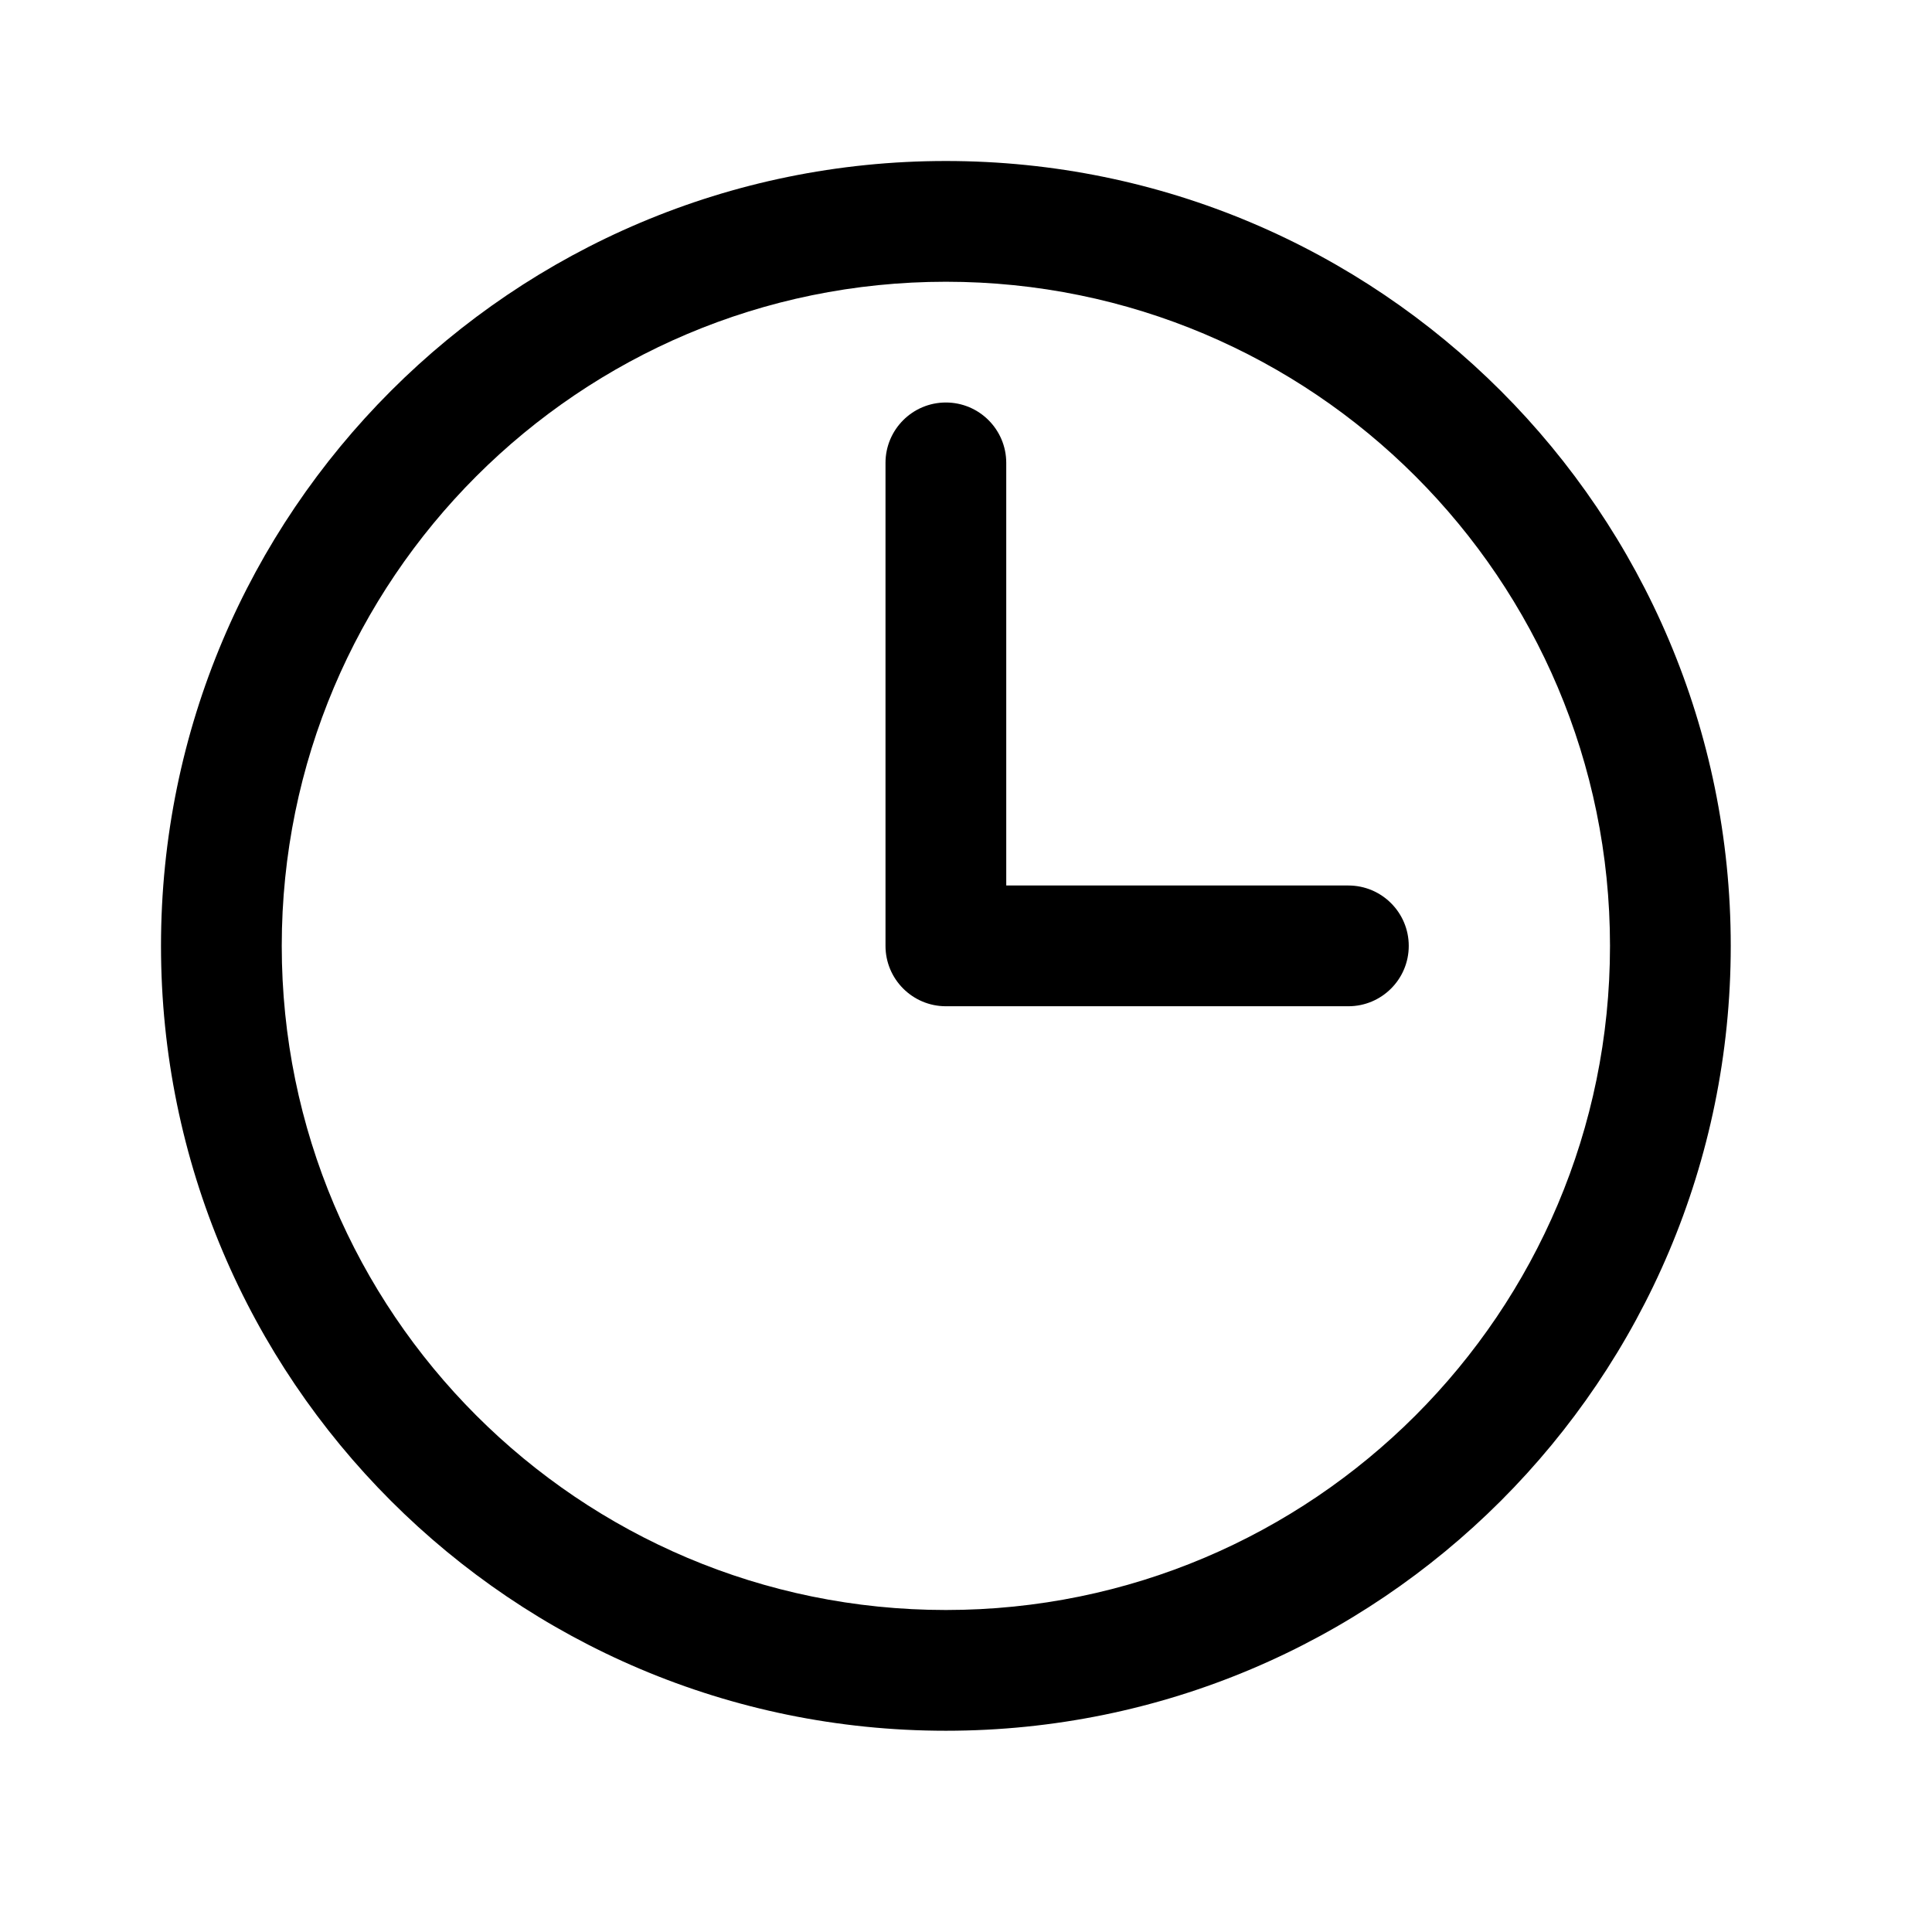
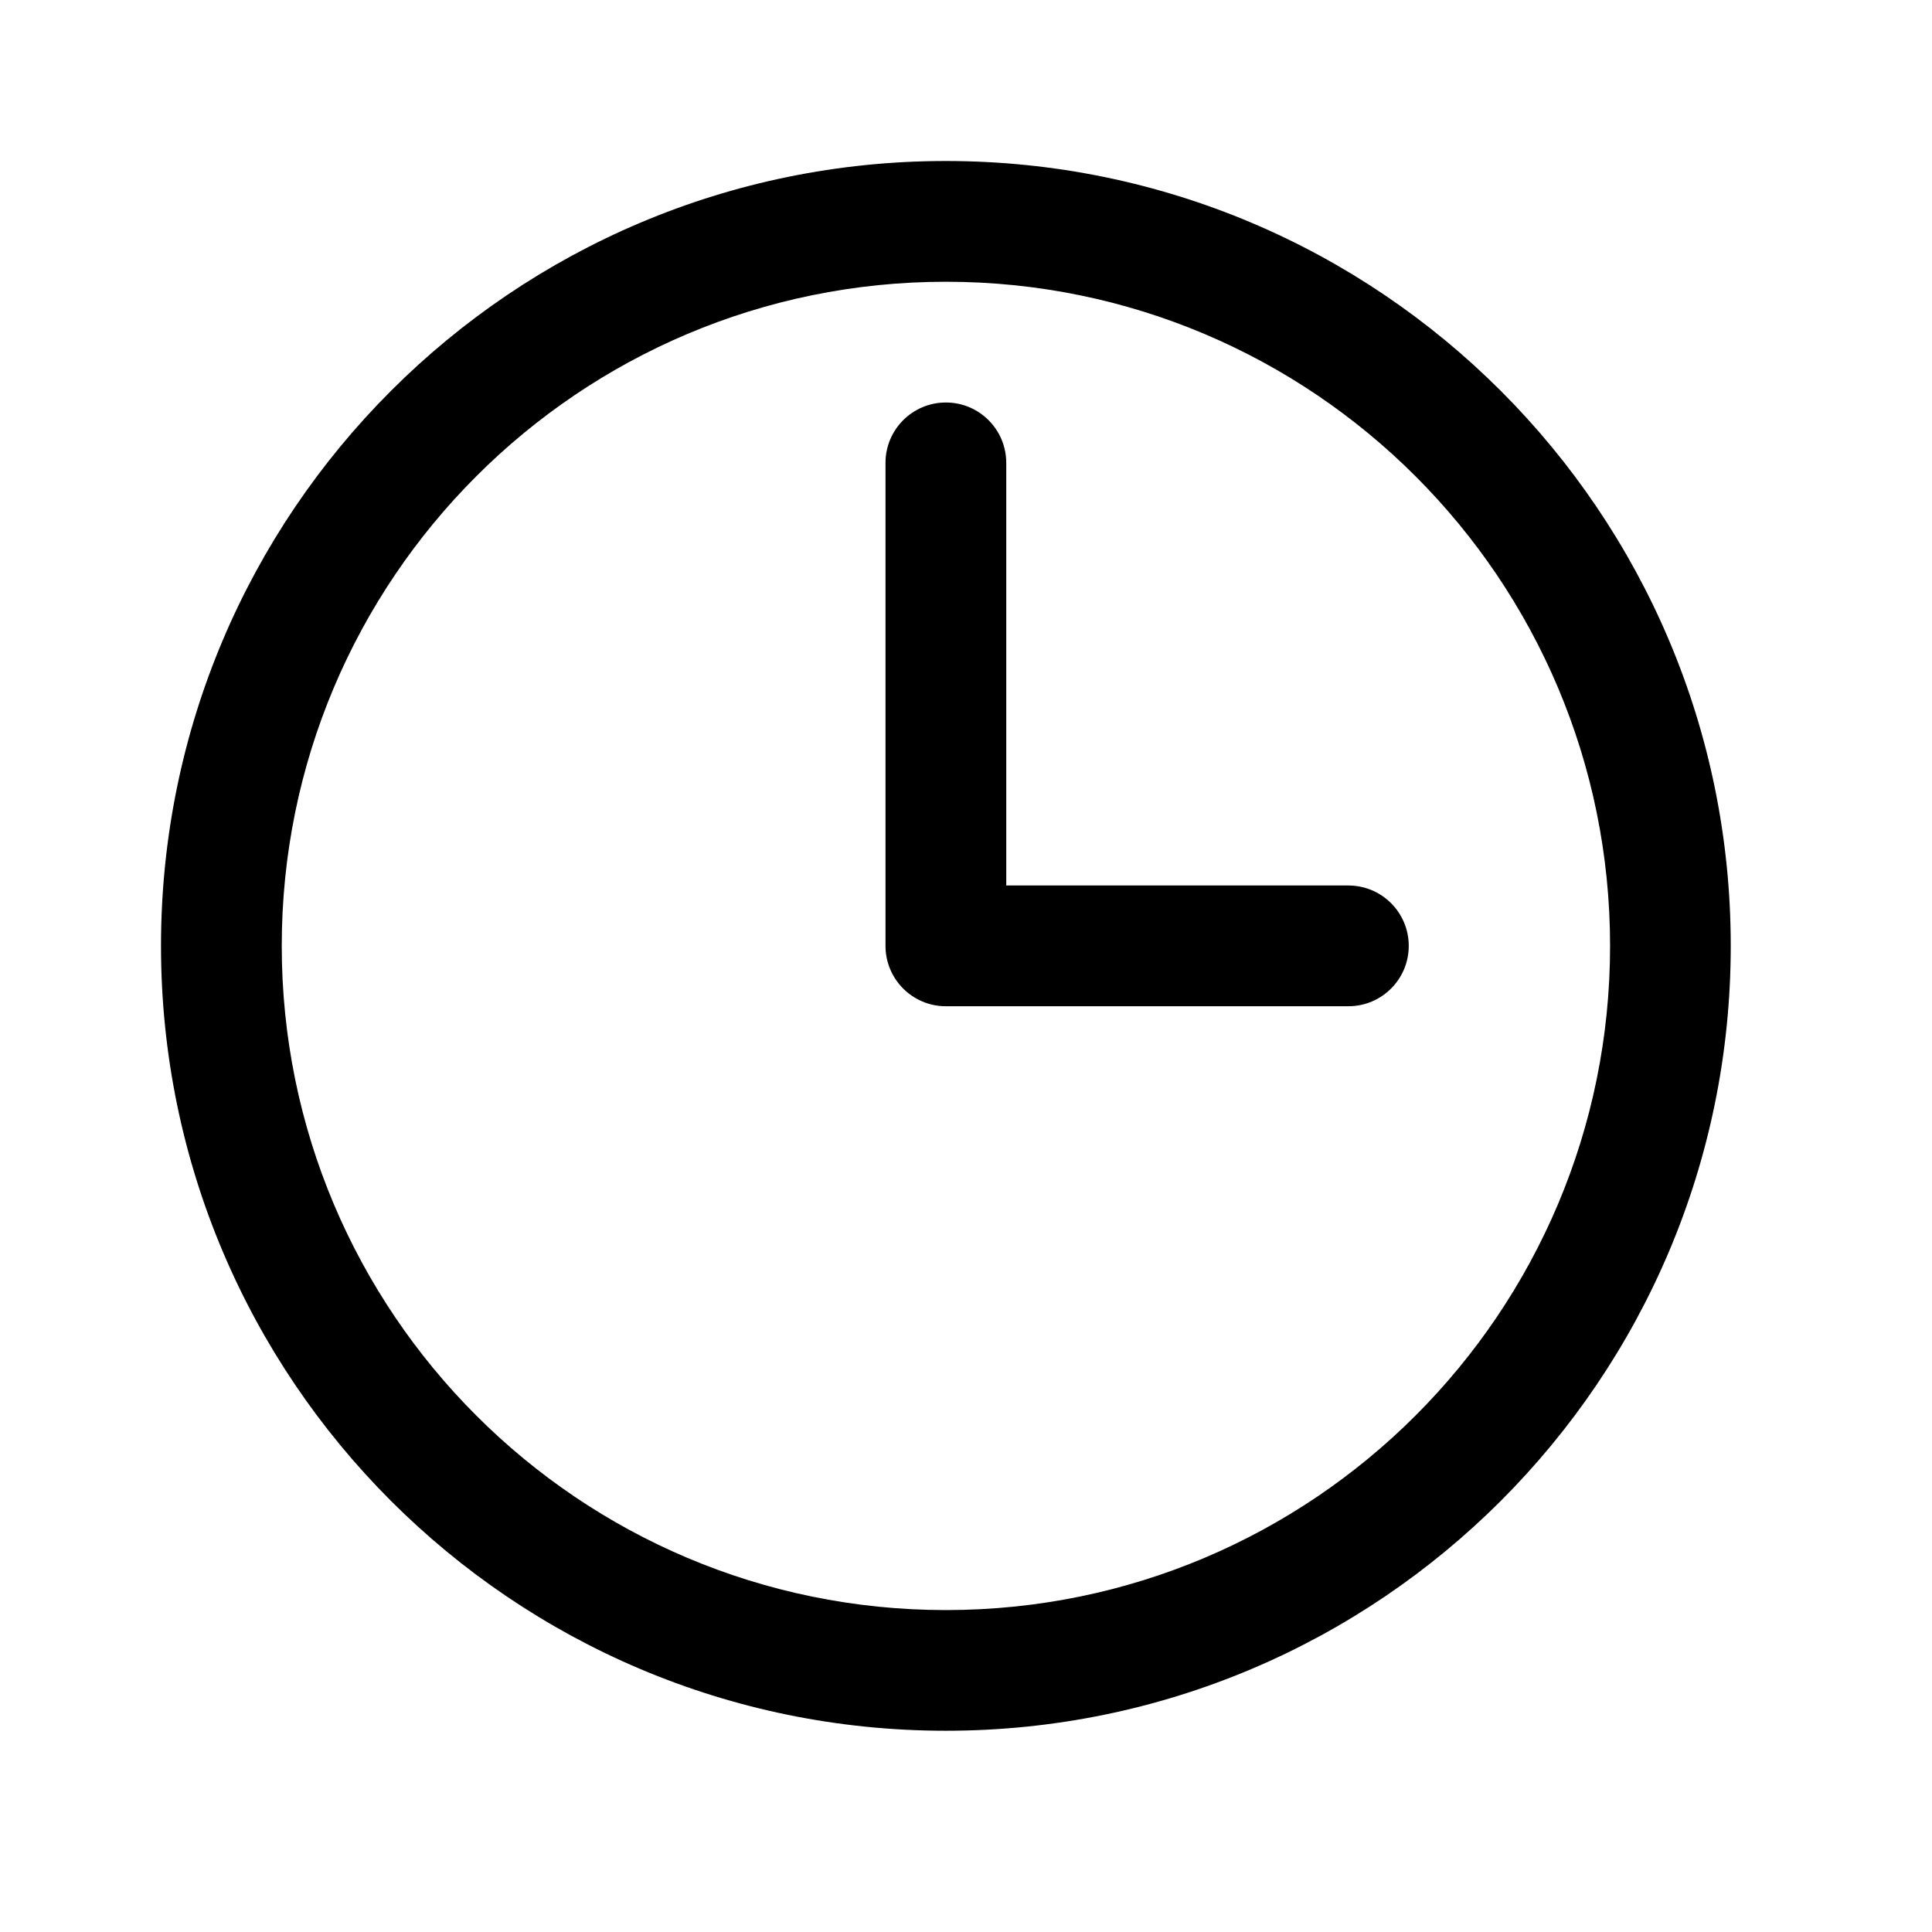
<svg xmlns="http://www.w3.org/2000/svg" width="24" height="24" viewBox="0 0 24 24">
-   <path d="M11.75 5C12.164 5 12.5 5.336 12.5 5.75V11H16.75C17.164 11 17.5 11.336 17.5 11.75C17.5 12.164 17.164 12.5 16.75 12.5H11.75C11.336 12.5 11 12.164 11 11.75V5.75C11 5.336 11.336 5 11.75 5Z" />
-   <path fill-rule="evenodd" clip-rule="evenodd" d="M2 11.75C2 6.366 6.366 2 11.75 2C17.134 2 21.5 6.366 21.5 11.75C21.5 17.134 17.134 21.5 11.75 21.5C6.366 21.5 2 17.134 2 11.75ZM11.75 3.5C7.194 3.5 3.5 7.194 3.5 11.75C3.5 16.306 7.194 20 11.75 20C16.306 20 20 16.306 20 11.75C20 7.194 16.306 3.5 11.75 3.5Z" />
+   <path d="M11.75 5a.75.75 0 0 1 .75.75V11h4.25a.75.75 0 0 1 0 1.5h-5a.75.75 0 0 1-.75-.75v-6a.75.75 0 0 1 .75-.75Z" />
+   <path fill-rule="evenodd" clip-rule="evenodd" d="M2 11.75C2 6.366 6.366 2 11.75 2s9.75 4.366 9.75 9.75-4.366 9.75-9.75 9.75S2 17.134 2 11.75Zm9.75-8.25a8.25 8.25 0 1 0 .001 16.501A8.25 8.25 0 0 0 11.75 3.5Z" />
</svg>
